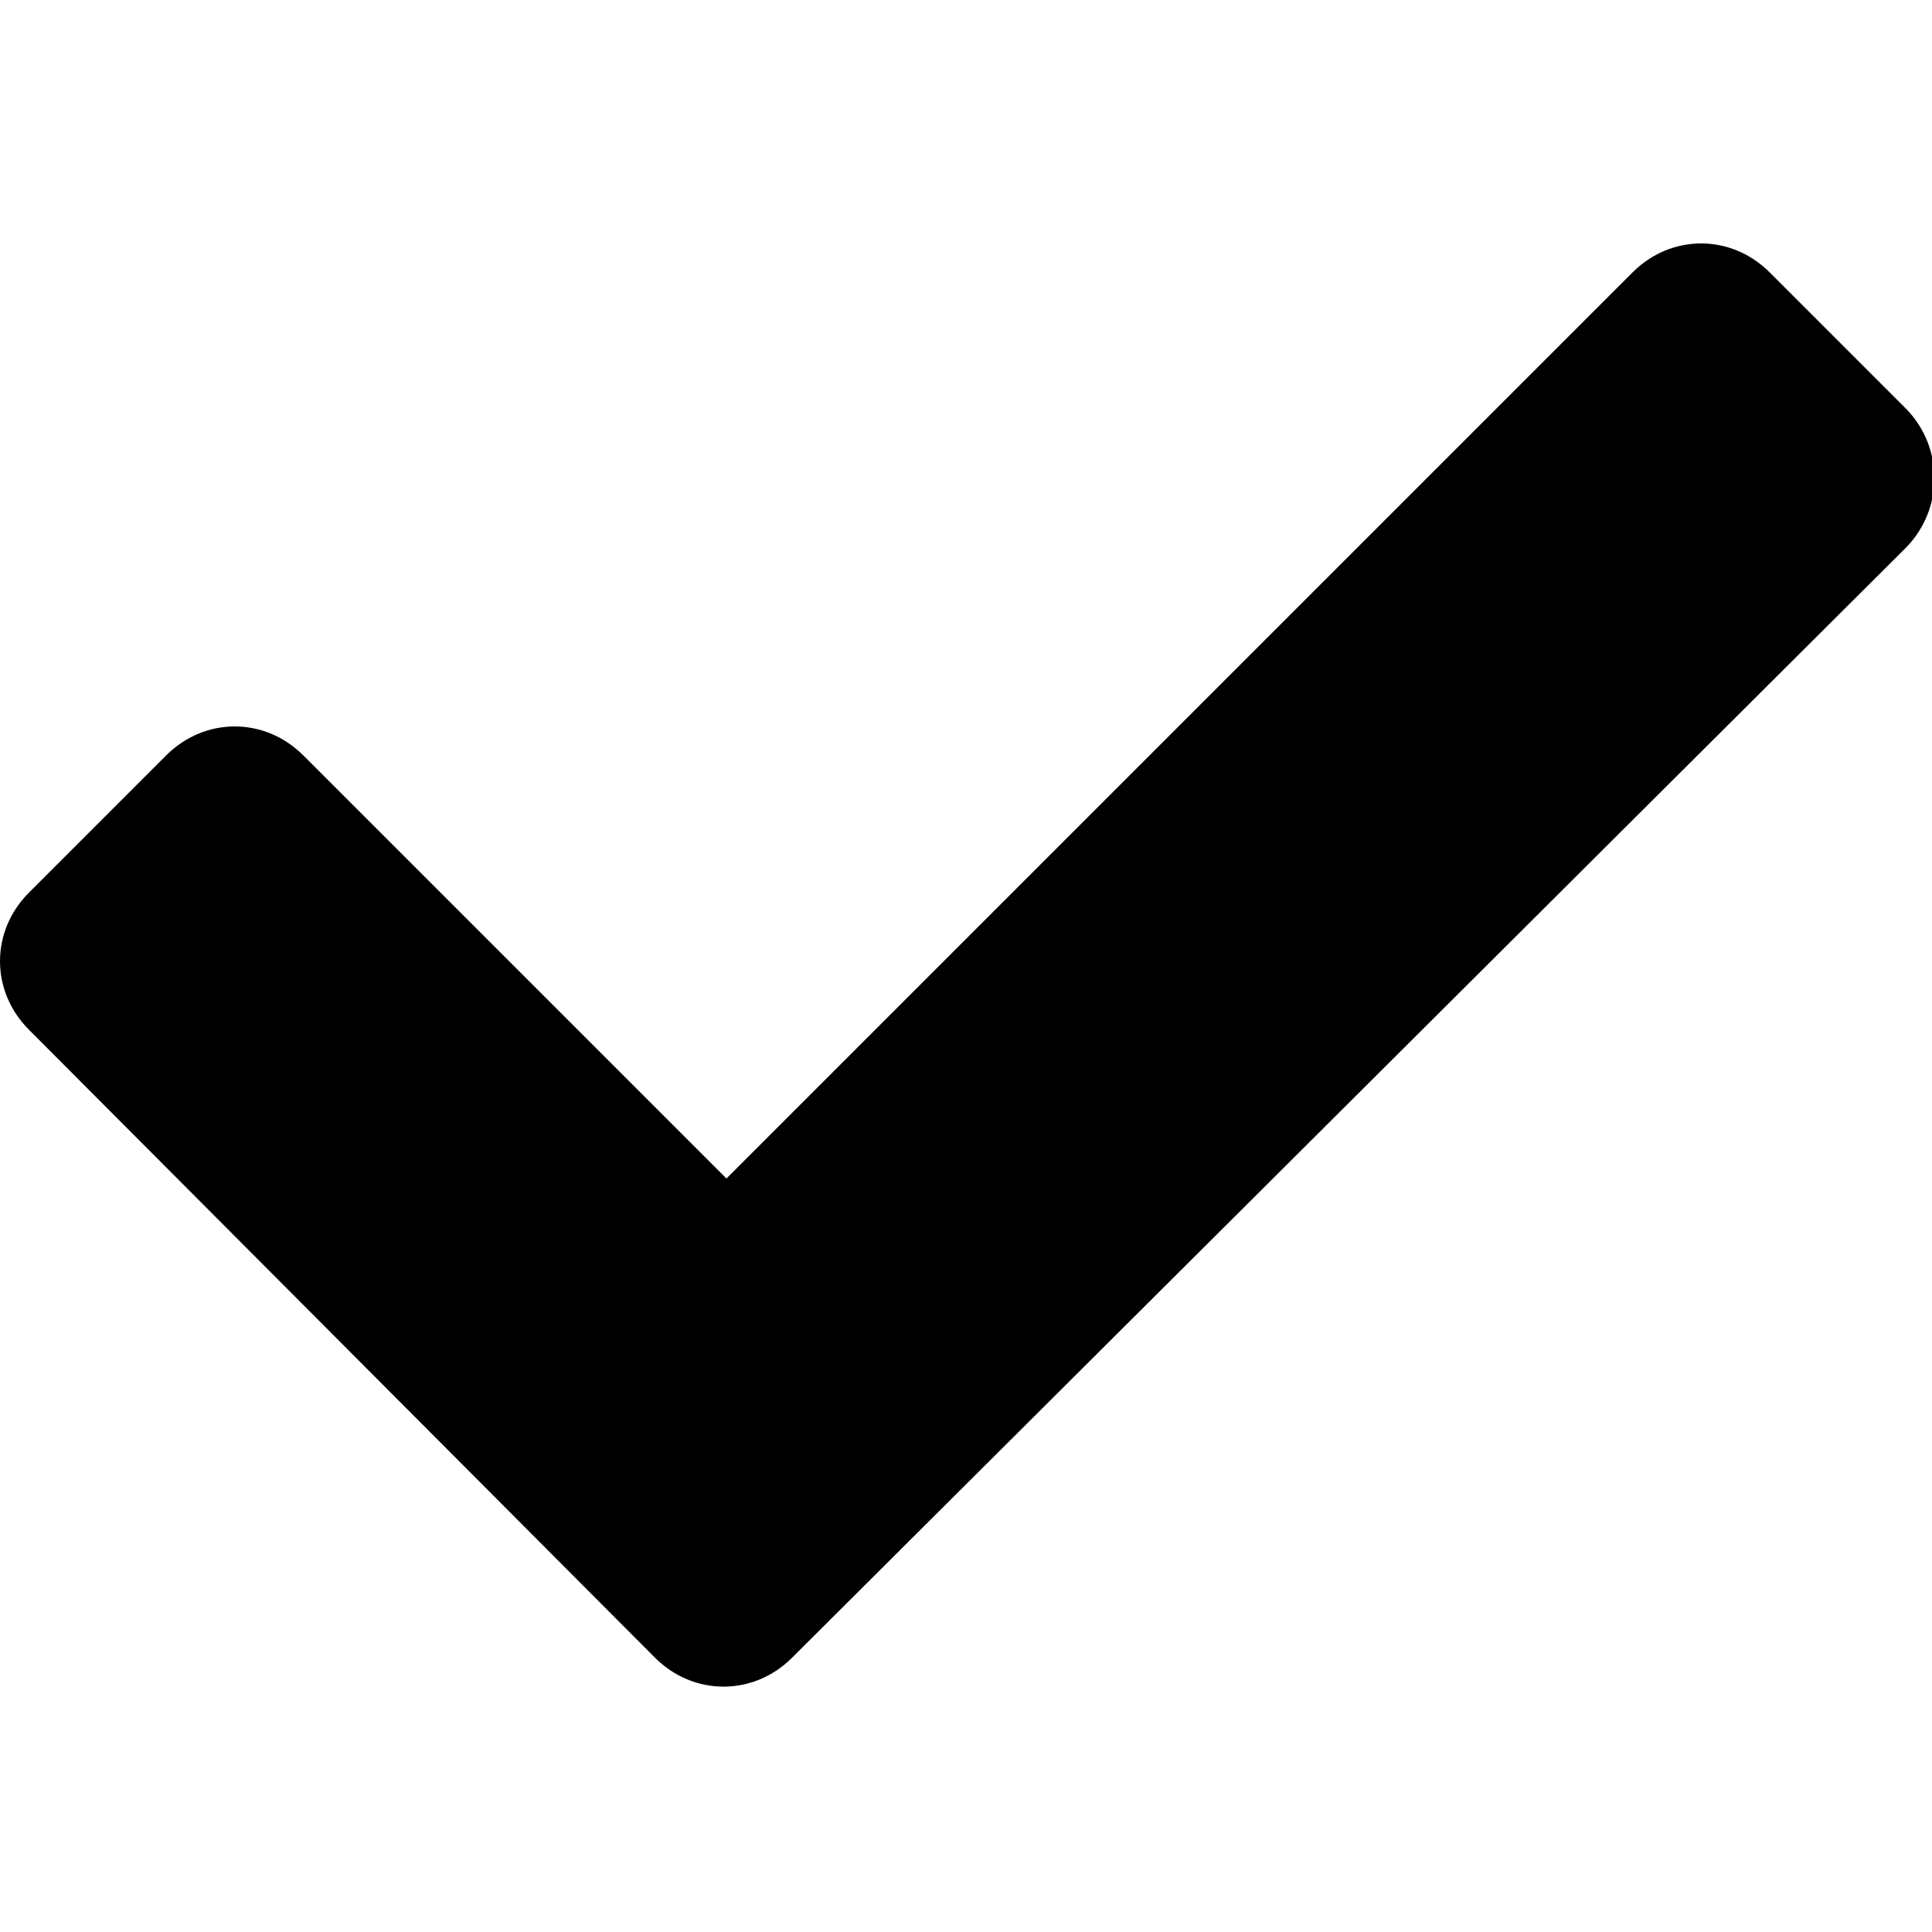
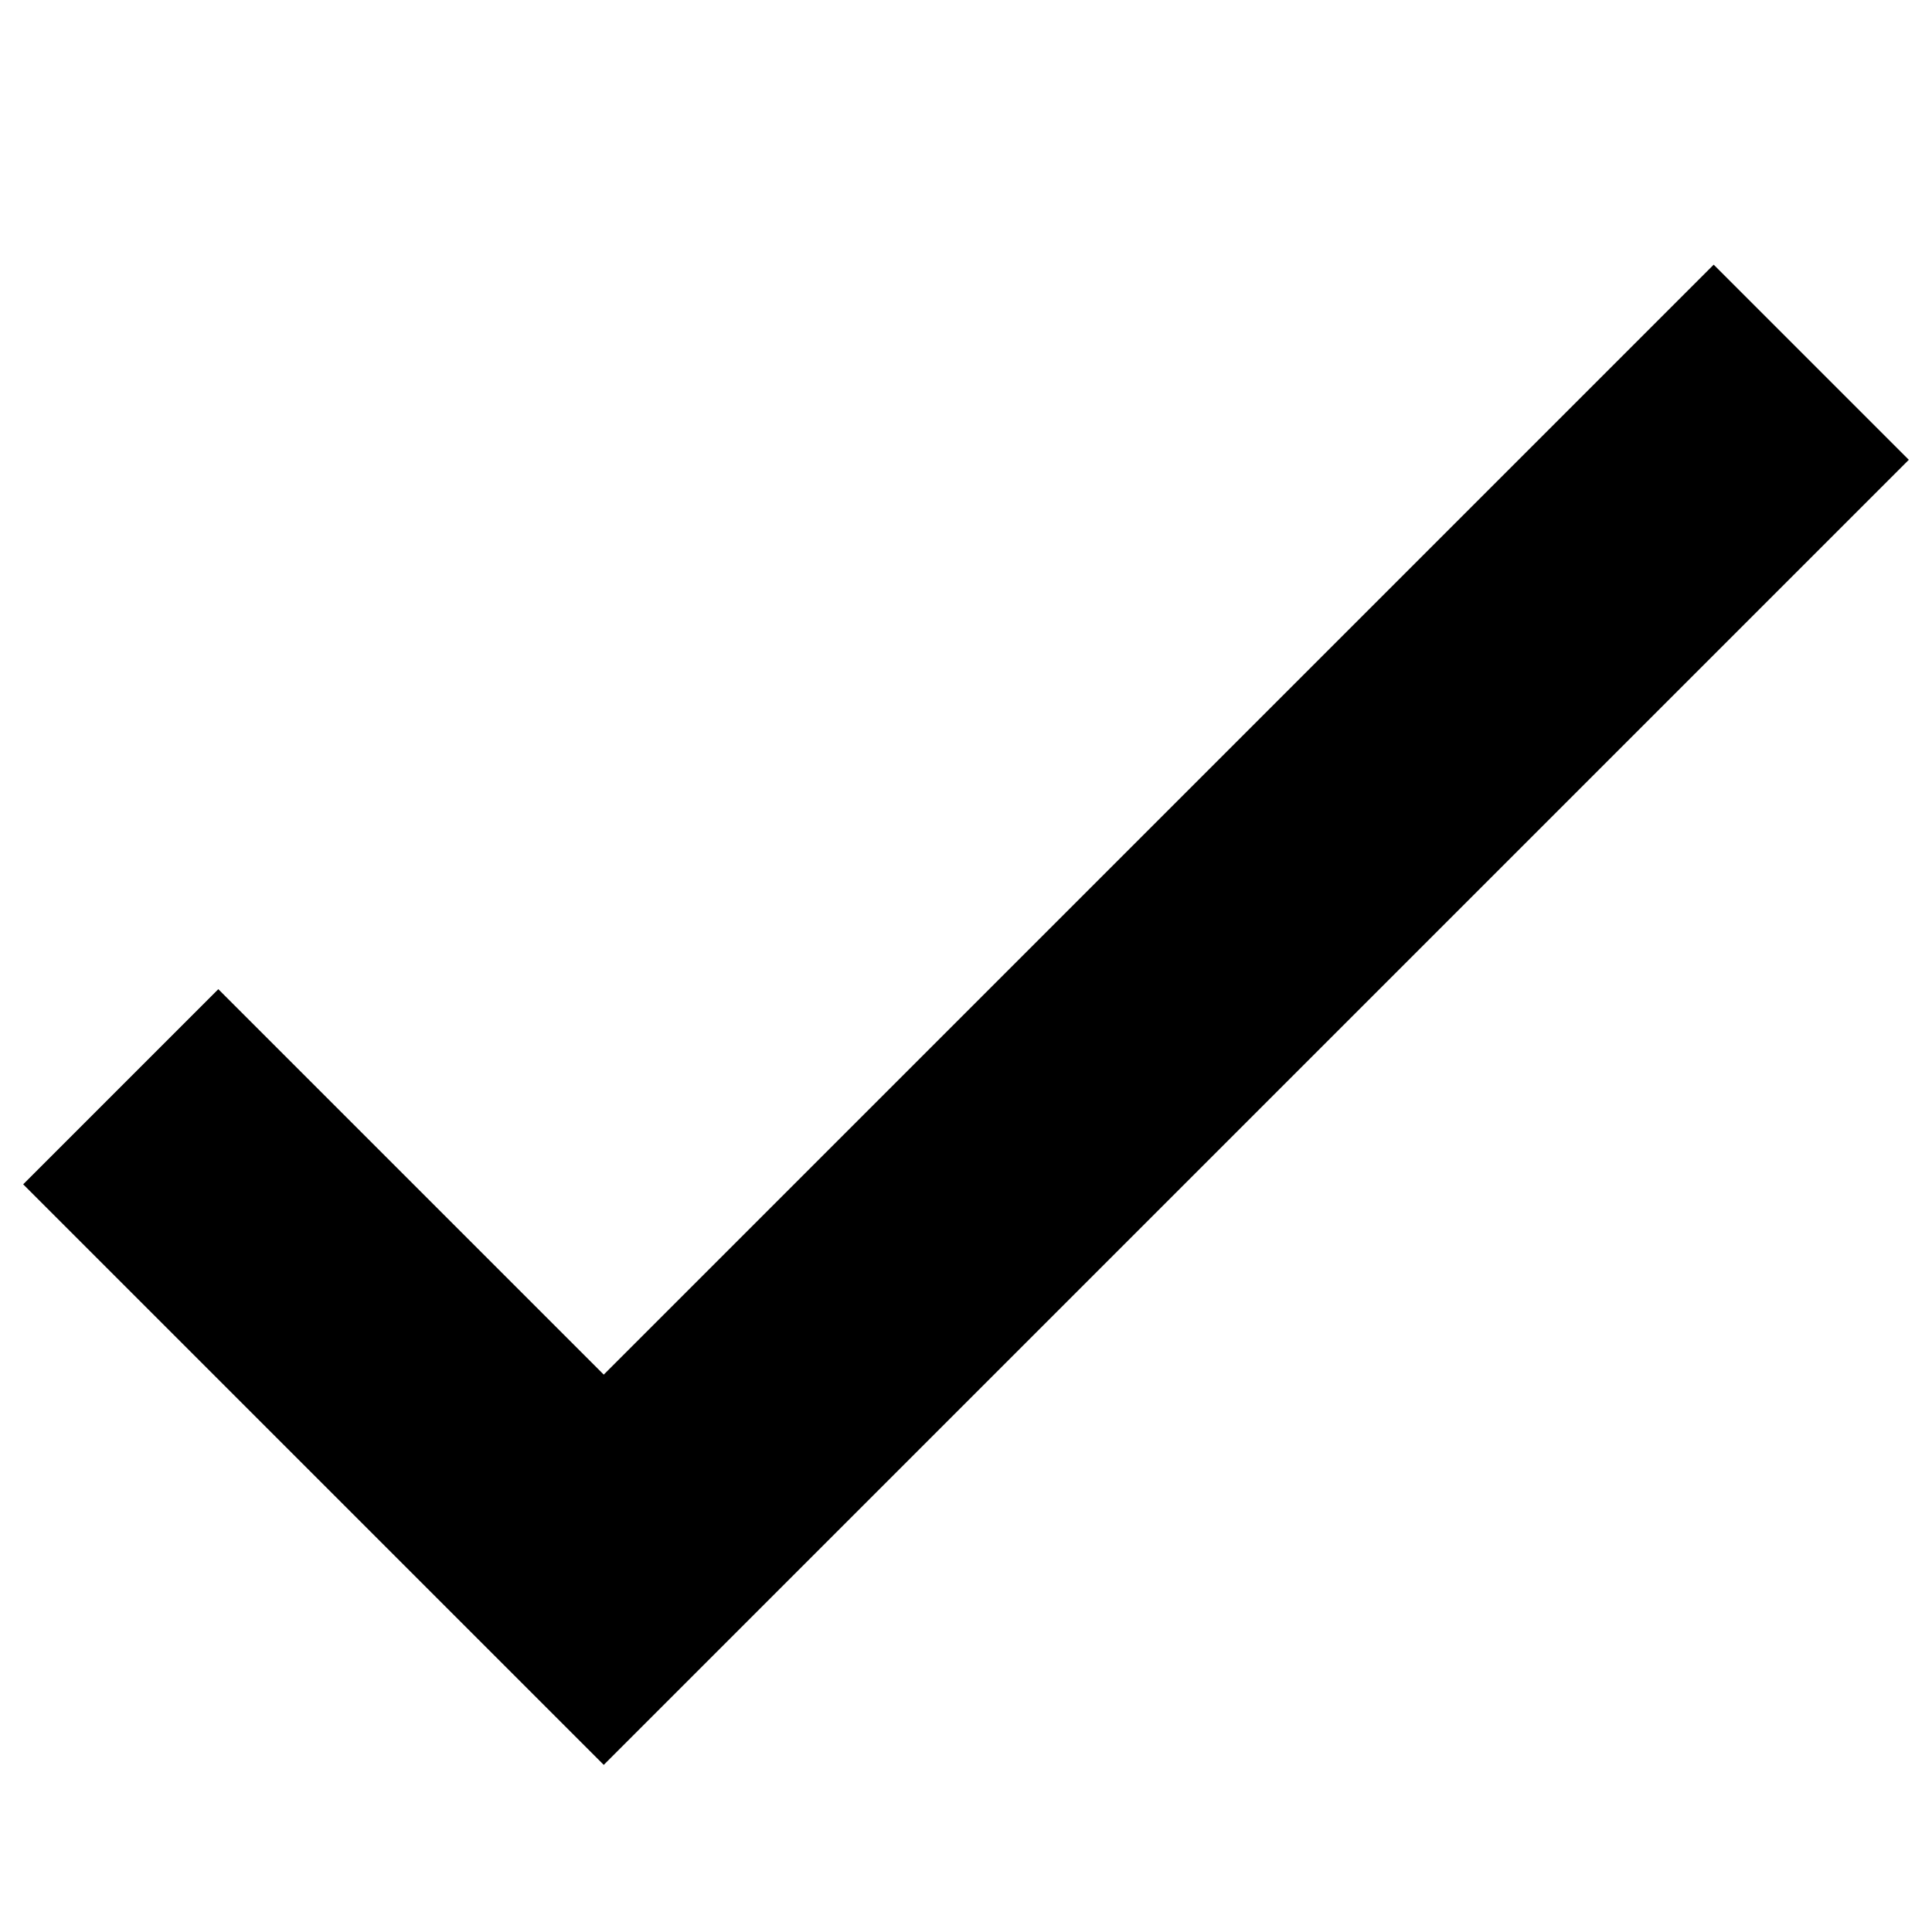
- <svg xmlns="http://www.w3.org/2000/svg" version="1.1" id="Layer_1" x="0px" y="0px" viewBox="0 0 100 100" style="enable-background:new 0 0 100 100;" xml:space="preserve">
-   <g>
-     <path d="M1.5,53.3c-2-2-2-5.1,0-7.1l7.1-7.1c2-2,5.1-2,7.1,0l21.9,21.9l46.9-46.9c2-2,5.1-2,7.1,0l7.1,7.1c1.9,2,1.9,5.1,0,7.1   L41,85.8c-2,2-5.1,2-7.1,0L1.5,53.3z" />
-   </g>
+ <svg xmlns="http://www.w3.org/2000/svg" viewBox="0 0 14 14" fill="none">
+   <path clip-rule="evenodd" d="M13.832 3.332L4.375 12.789L0.168 8.582L1.582 7.168L4.375 9.961L12.418 1.918L13.832 3.332Z" fill="black" />
</svg>
